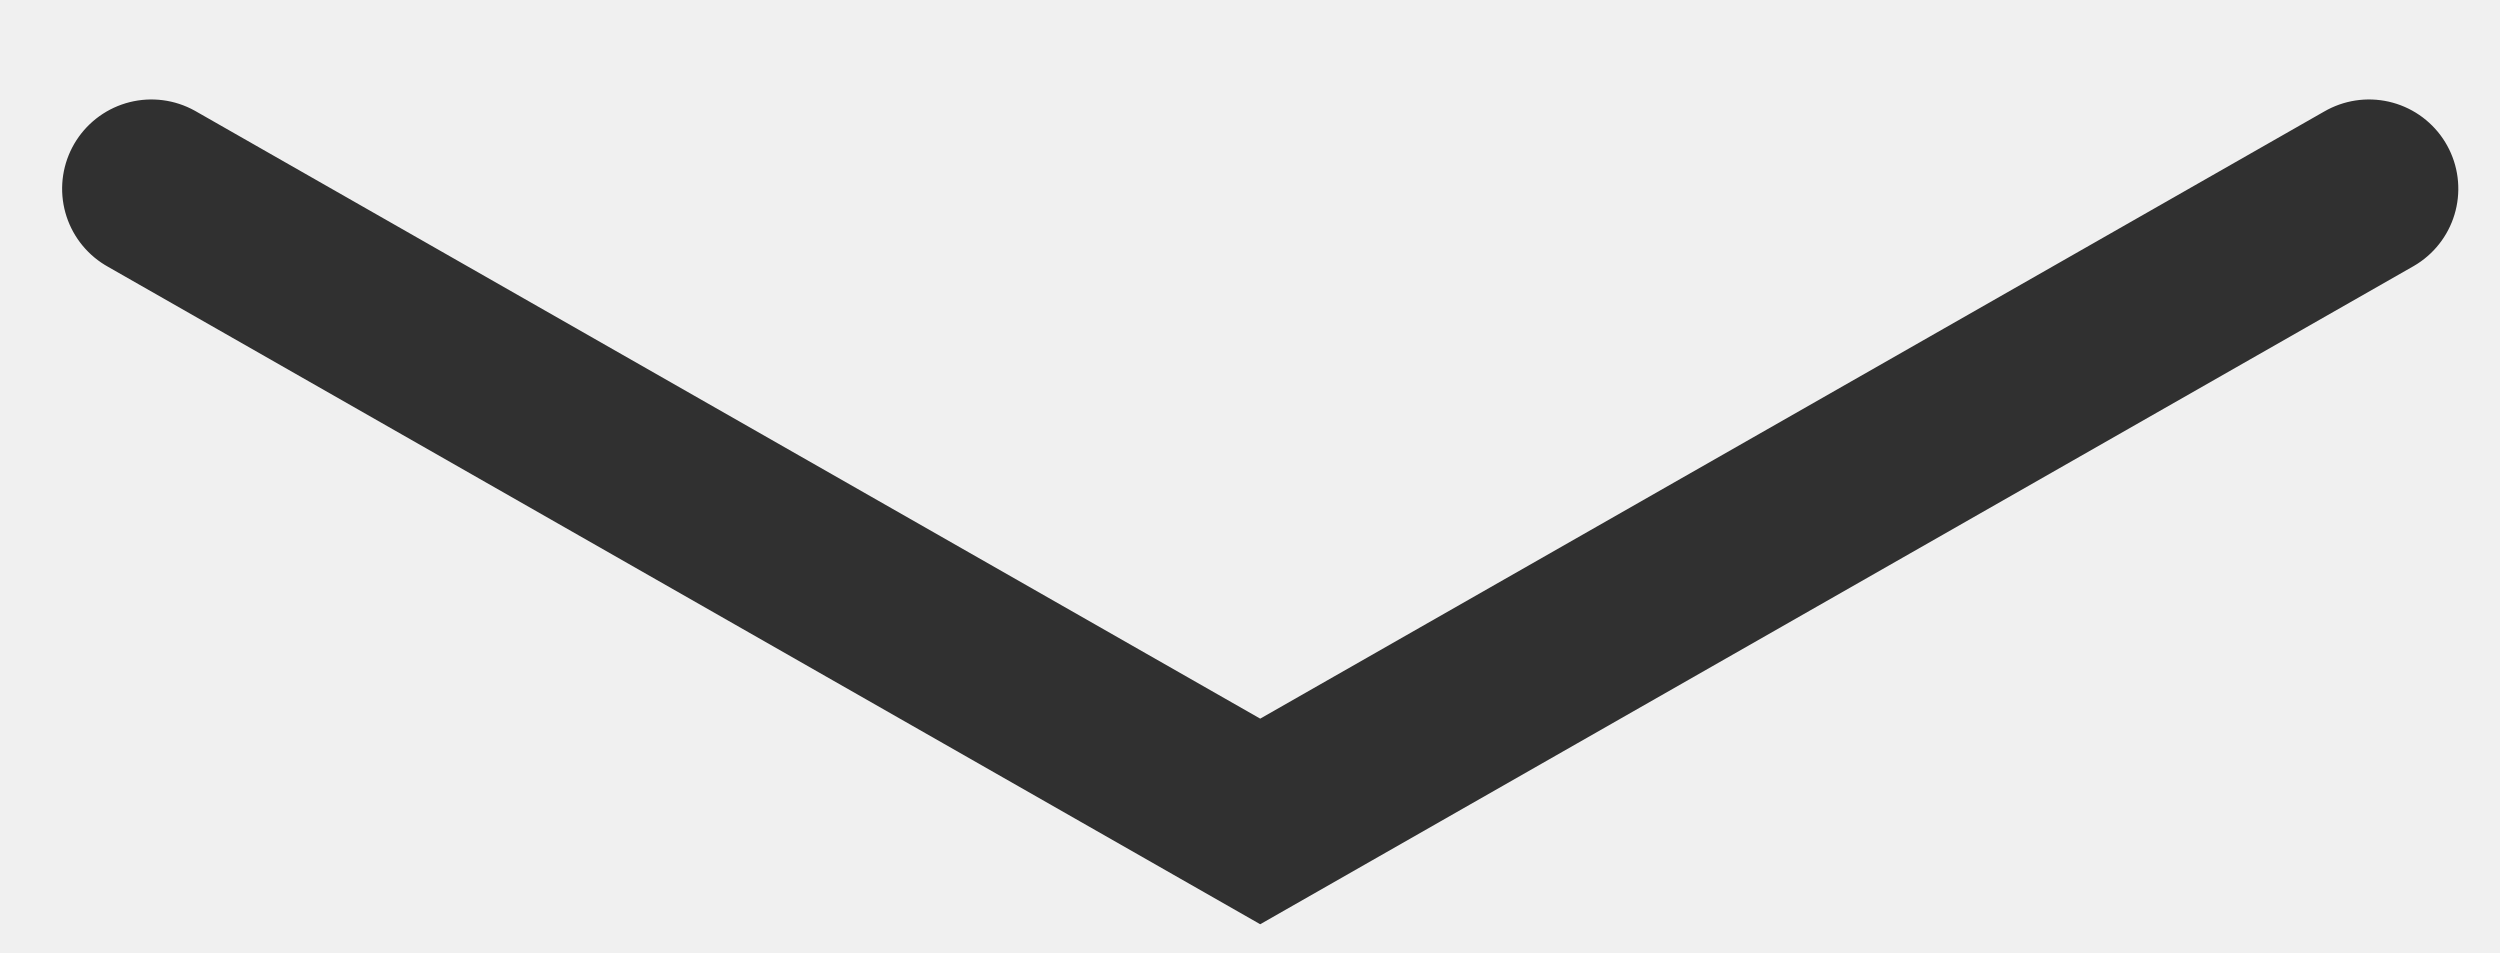
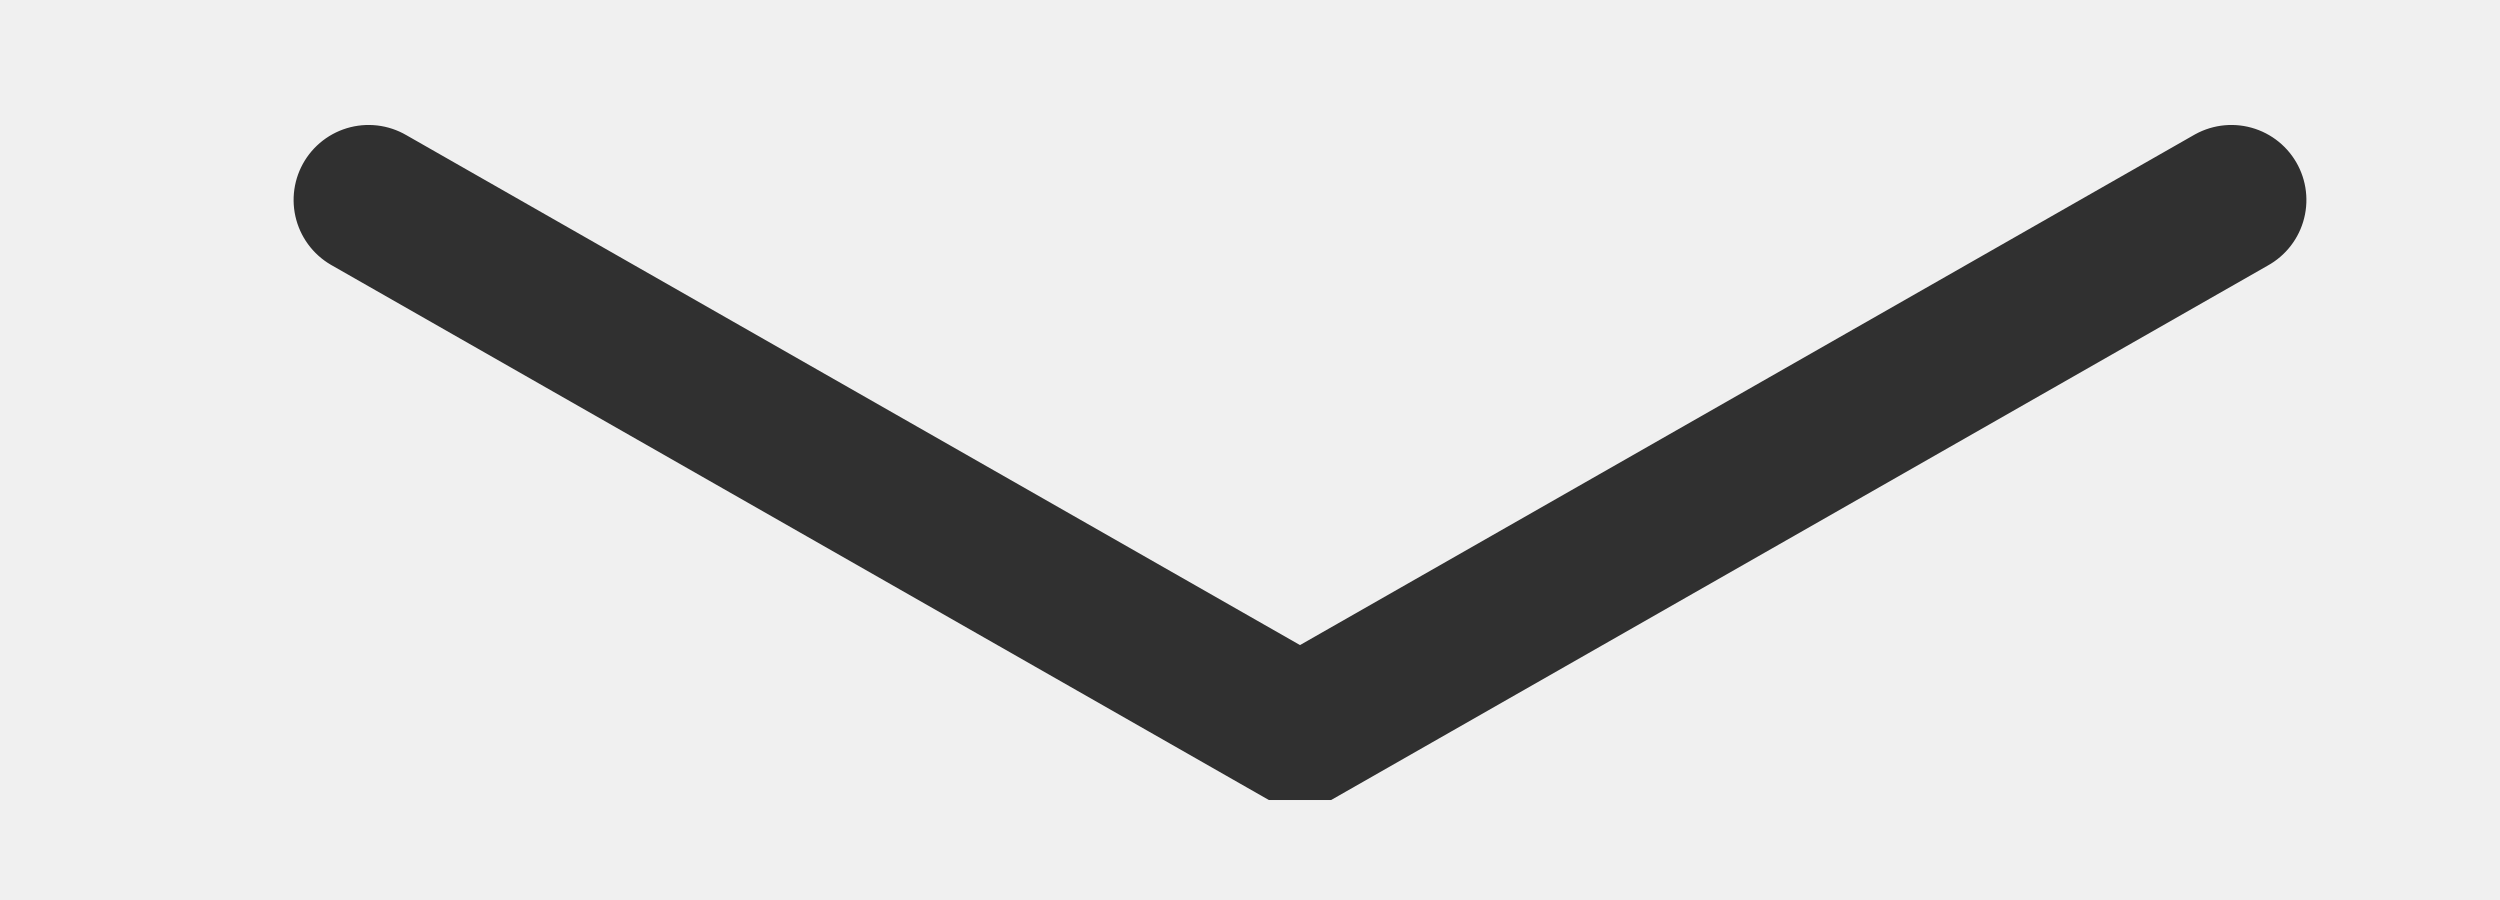
- <svg xmlns="http://www.w3.org/2000/svg" width="21px" height="8px" viewBox="0 0 21 8" version="1.1">
-   <defs />
-   <g id="Page-1" stroke="none" stroke-width="1" fill="none" fill-rule="evenodd" stroke-linecap="round">
-     <g id="Artboard-3" transform="translate(-269, -267)" stroke-width="1.5" stroke="#303030">
-       <polyline id="Rectangle-5" transform="translate(279.5858, 268.5858) scale(1, -1) rotate(45) translate(-279.5858, -268.5858) " points="273 275.172 275.828 264.828 286.172 262" />
+ <svg xmlns="http://www.w3.org/2000/svg" xmlns:xlink="http://www.w3.org/1999/xlink" width="25px" height="9px" viewBox="0 0 25 9" version="1.1">
+   <defs>
+     <rect id="path-1" x="0" y="0.586" width="25" height="7" />
+   </defs>
+   <g id="Page-1" stroke="none" stroke-width="1" fill="none" fill-rule="evenodd">
+     <g id="软件包安装器" transform="translate(-839, -527)">
+       <g id="icon_packup" transform="translate(839, 527.4142)">
+         <mask id="mask-2" fill="white">
+           <use xlink:href="#path-1" />
+         </mask>
+         <g id="矩形" />
+         <g id="Rectangle-8" mask="url(#mask-2)" stroke="#303030" stroke-linecap="round" stroke-width="1.5">
+           <g transform="translate(3.414214, -8)" id="Rectangle-5">
+             <polyline transform="translate(9.585786, 9.585786) scale(1, -1) rotate(45) translate(-9.585786, -9.585786) " points="3 16.172 5.828 5.828 16.172 3" />
+           </g>
+         </g>
+       </g>
    </g>
  </g>
</svg>
